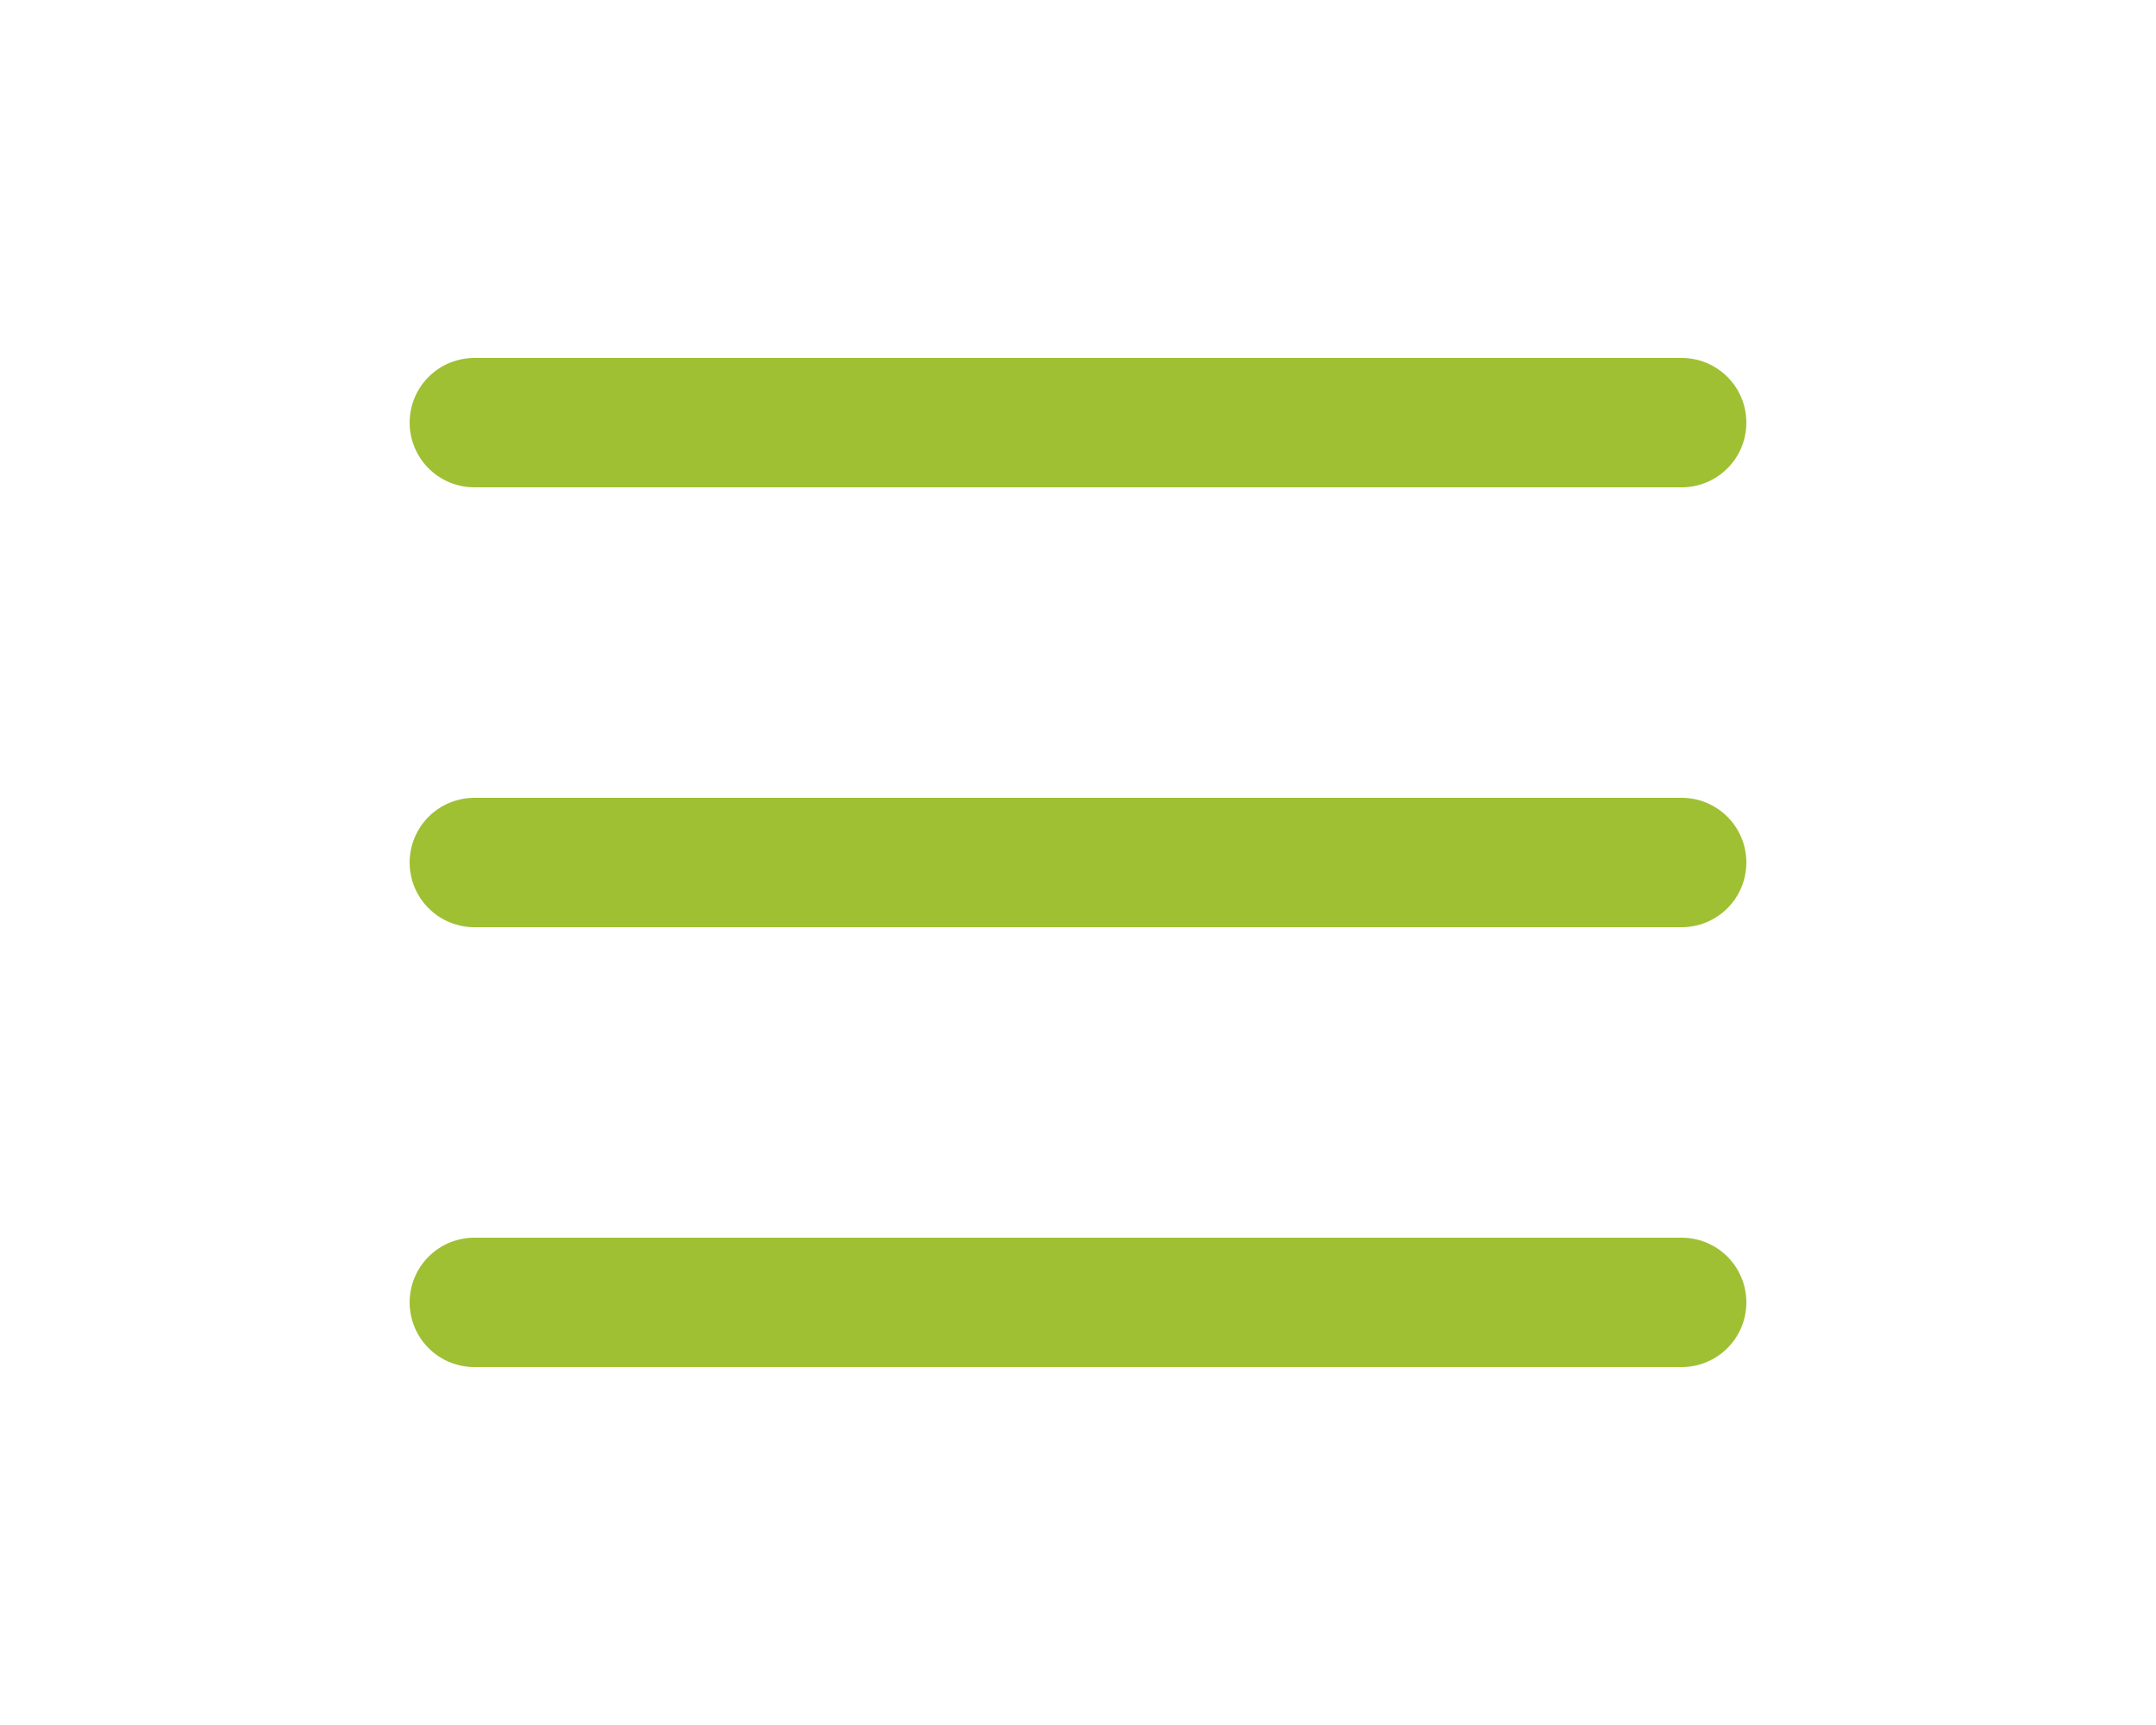
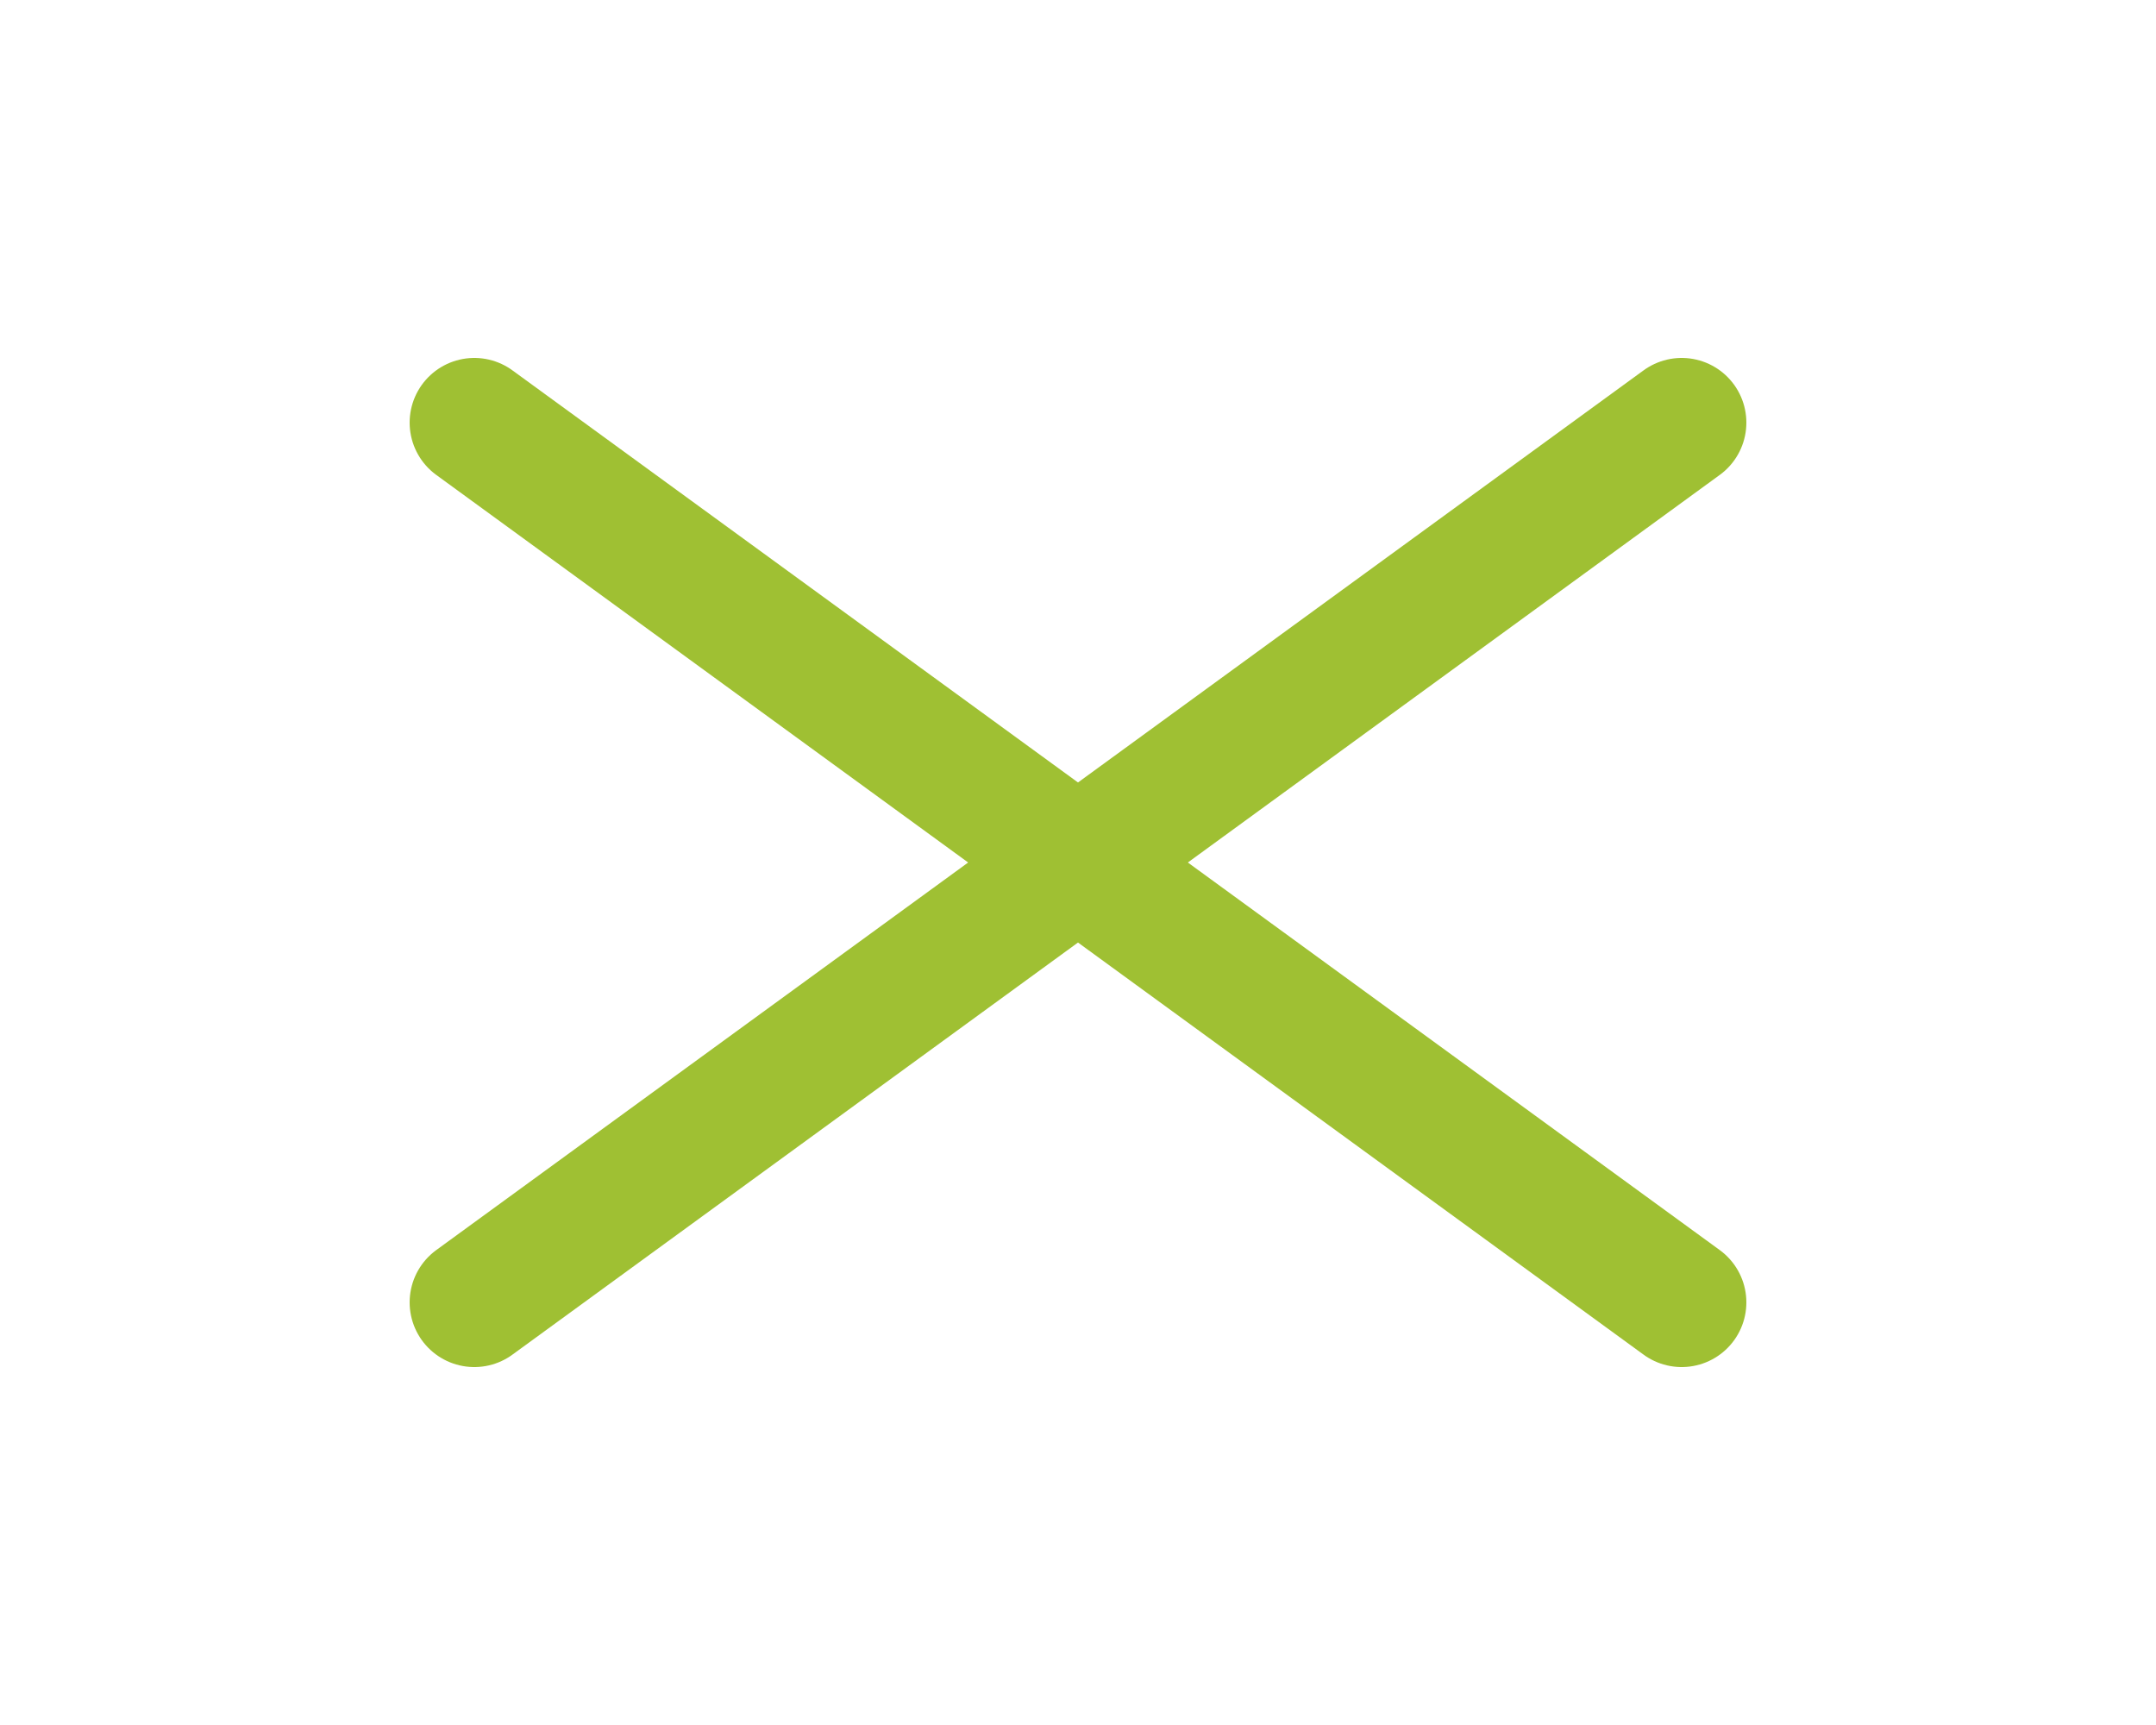
- <svg xmlns="http://www.w3.org/2000/svg" version="1.1" id="Layer_1" x="0px" y="0px" viewBox="0 0 50 40" style="enable-background:new 0 0 50 40;" xml:space="preserve">
+ <svg xmlns="http://www.w3.org/2000/svg" version="1.1" id="Layer_1" x="0px" y="0px" width="50px" height="40px" viewBox="0 0 50 40" style="enable-background:new 0 0 50 40;" xml:space="preserve">
  <style type="text/css">
	.st0{fill:none;stroke:#9FC033;stroke-width:3;stroke-linecap:round;stroke-linejoin:round;}
</style>
  <g>
-     <path class="st0" d="M11,20h28" />
-     <path class="st0" d="M11,9.8h28" />
-     <path class="st0" d="M11,30.2h28" />
+     <path class="st0" d="M39.3,19.7" />
+     <path class="st0" d="M11.3,19.7" />
+     <path class="st0" d="M11,9.8l28,20.4" />
+     <path class="st0" d="M11,30.2L39,9.8" />
  </g>
</svg>
